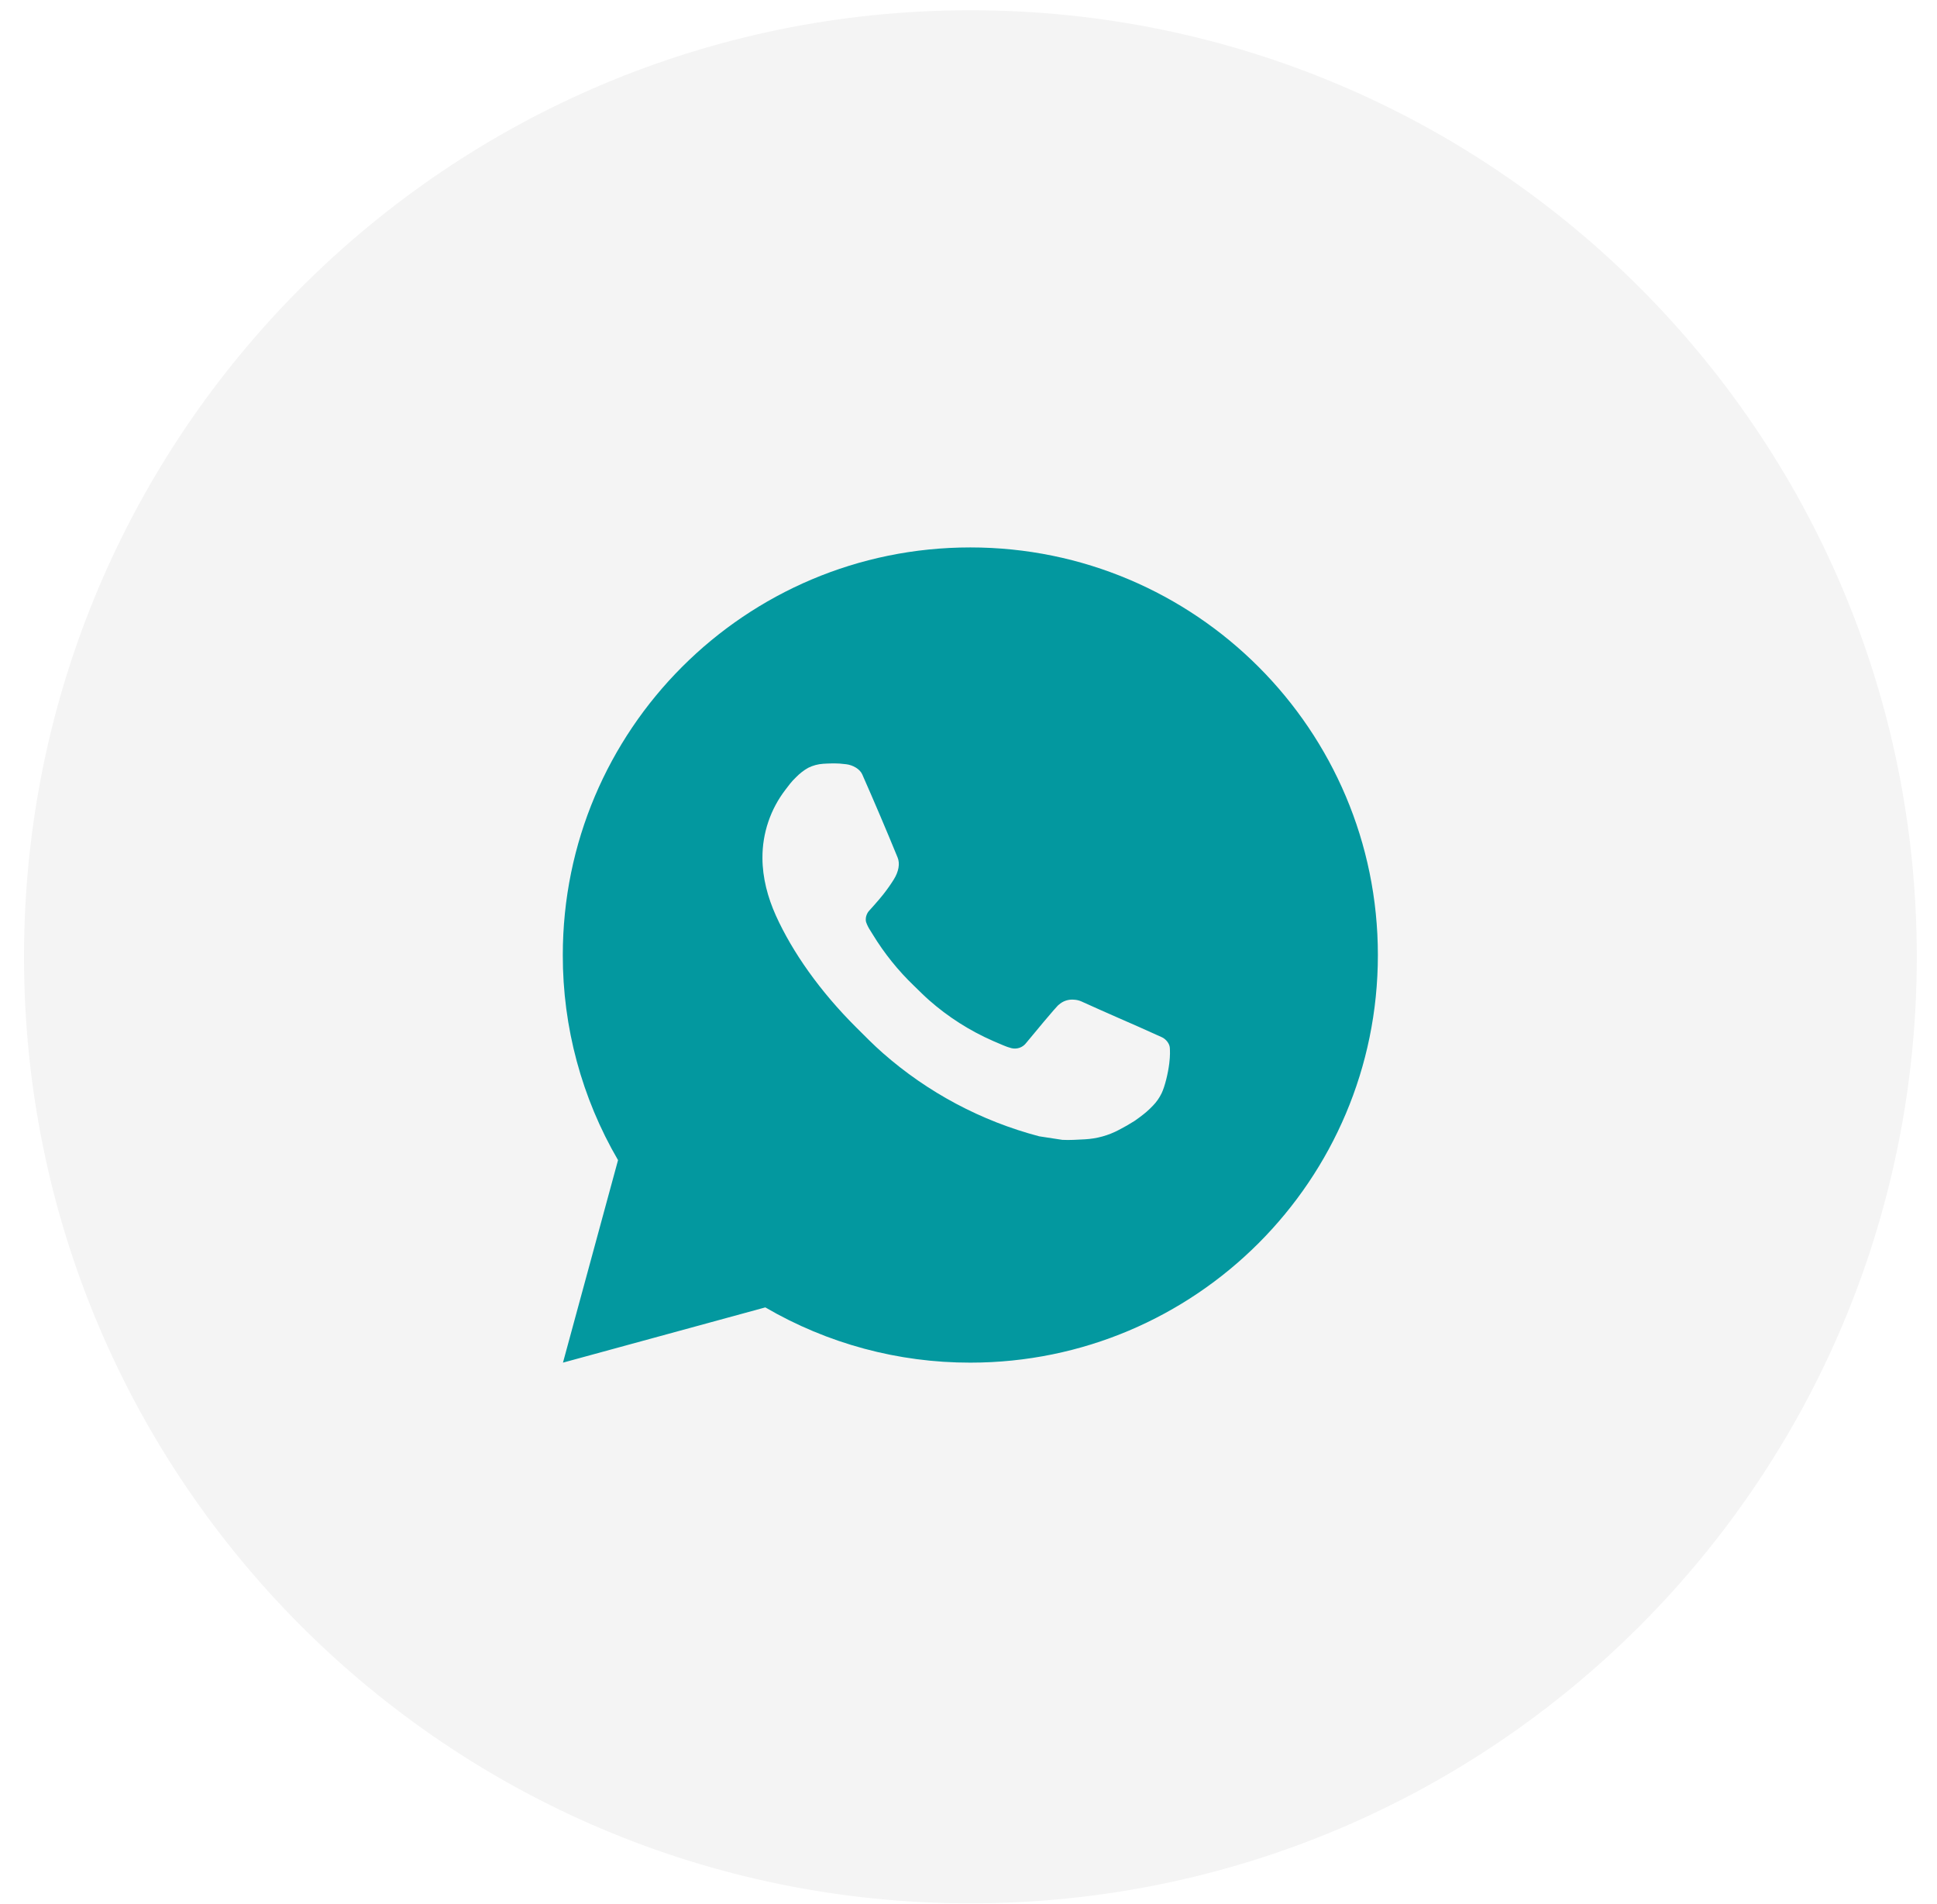
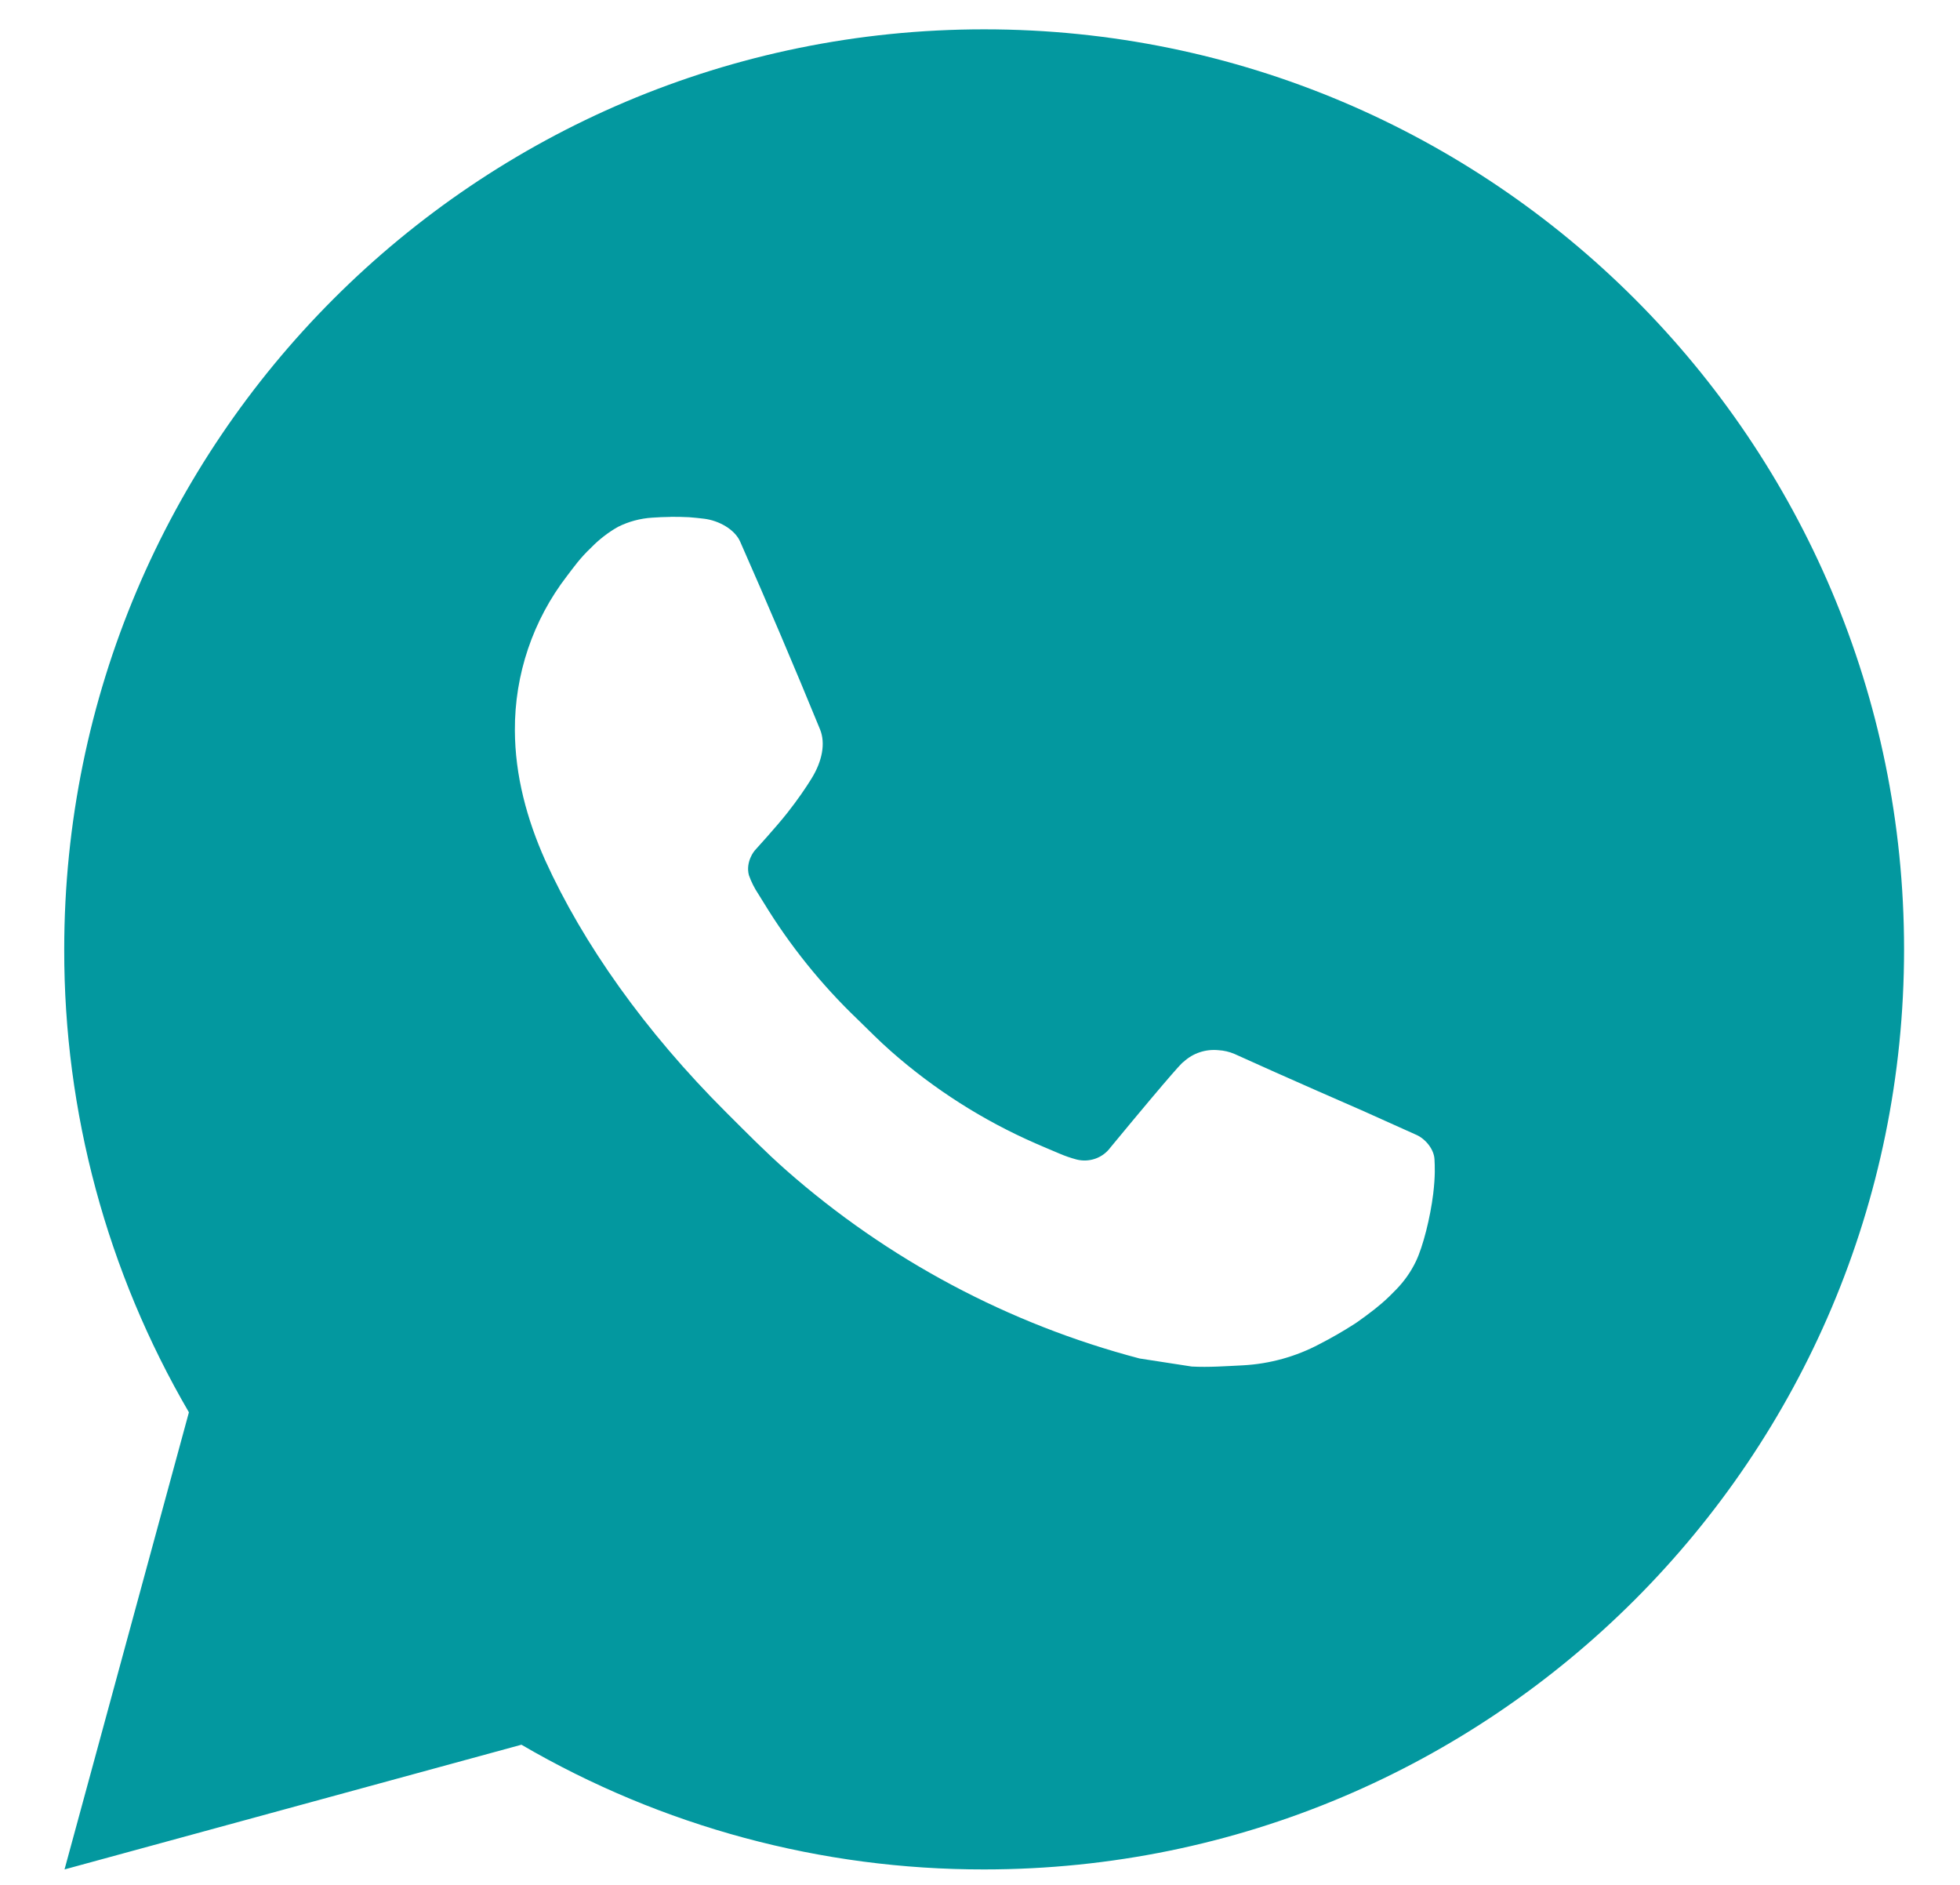
- <svg xmlns="http://www.w3.org/2000/svg" width="58" height="57" viewBox="0 0 58 57" fill="none">
-   <circle cx="29.057" cy="28.645" r="28.338" fill="#F4F4F4" />
-   <path d="M29.055 16.389C35.794 16.389 41.258 21.852 41.258 28.592C41.258 35.332 35.794 40.795 29.055 40.795C26.898 40.798 24.779 40.228 22.916 39.141L16.857 40.795L18.506 34.732C17.419 32.869 16.848 30.749 16.852 28.592C16.852 21.852 22.315 16.389 29.055 16.389ZM24.896 22.856L24.652 22.866C24.494 22.876 24.339 22.917 24.198 22.988C24.066 23.063 23.945 23.157 23.839 23.266C23.693 23.404 23.61 23.524 23.521 23.64C23.069 24.227 22.826 24.947 22.83 25.687C22.832 26.285 22.988 26.867 23.233 27.412C23.732 28.512 24.553 29.678 25.637 30.758C25.898 31.018 26.154 31.279 26.43 31.522C27.776 32.707 29.381 33.562 31.116 34.019L31.809 34.125C32.035 34.137 32.261 34.12 32.487 34.109C32.843 34.09 33.19 33.994 33.504 33.827C33.664 33.745 33.82 33.655 33.971 33.559C33.971 33.559 34.024 33.524 34.124 33.449C34.289 33.327 34.39 33.24 34.527 33.097C34.628 32.992 34.716 32.869 34.783 32.729C34.878 32.53 34.973 32.15 35.012 31.834C35.041 31.593 35.033 31.461 35.029 31.379C35.025 31.248 34.916 31.113 34.797 31.056L34.087 30.737C34.087 30.737 33.026 30.275 32.376 29.979C32.309 29.95 32.236 29.933 32.162 29.929C32.078 29.921 31.994 29.93 31.914 29.957C31.835 29.983 31.762 30.027 31.7 30.084C31.694 30.082 31.613 30.151 30.73 31.22C30.68 31.288 30.61 31.34 30.53 31.368C30.45 31.396 30.363 31.4 30.281 31.379C30.202 31.358 30.124 31.331 30.048 31.298C29.897 31.235 29.844 31.211 29.741 31.167C29.04 30.861 28.392 30.448 27.819 29.943C27.665 29.808 27.522 29.662 27.375 29.52C26.895 29.061 26.477 28.541 26.131 27.973L26.059 27.857C26.007 27.779 25.965 27.695 25.934 27.607C25.888 27.428 26.009 27.284 26.009 27.284C26.009 27.284 26.305 26.959 26.443 26.783C26.578 26.612 26.691 26.447 26.764 26.328C26.908 26.096 26.953 25.858 26.878 25.674C26.536 24.839 26.182 24.008 25.818 23.183C25.746 23.02 25.533 22.903 25.339 22.88C25.273 22.872 25.207 22.865 25.141 22.86C24.977 22.852 24.813 22.854 24.649 22.865L24.895 22.855L24.896 22.856Z" fill="#03989F" />
+ <svg xmlns="http://www.w3.org/2000/svg" width="26" height="25" viewBox="0 0 26 25" fill="none">
+   <path d="M13.055 0.389C19.794 0.389 25.258 5.852 25.258 12.592C25.258 19.332 19.794 24.795 13.055 24.795C10.898 24.798 8.78 24.228 6.917 23.141L0.856 24.795L2.506 18.732C1.419 16.869 0.848 14.749 0.852 12.592C0.852 5.852 6.315 0.389 13.055 0.389ZM8.896 6.856L8.652 6.866C8.494 6.876 8.339 6.917 8.198 6.988C8.065 7.063 7.945 7.157 7.839 7.266C7.693 7.404 7.61 7.524 7.521 7.64C7.069 8.227 6.826 8.947 6.83 9.687C6.832 10.285 6.989 10.867 7.233 11.412C7.732 12.512 8.553 13.678 9.637 14.758C9.898 15.018 10.154 15.279 10.43 15.522C11.776 16.707 13.381 17.562 15.116 18.018L15.809 18.125C16.035 18.137 16.261 18.12 16.487 18.109C16.843 18.09 17.19 17.994 17.504 17.827C17.664 17.745 17.82 17.655 17.971 17.558C17.971 17.558 18.024 17.524 18.124 17.449C18.289 17.327 18.39 17.24 18.527 17.097C18.628 16.992 18.716 16.869 18.783 16.729C18.878 16.53 18.973 16.15 19.012 15.834C19.041 15.592 19.033 15.461 19.029 15.379C19.024 15.248 18.916 15.113 18.797 15.056L18.087 14.737C18.087 14.737 17.026 14.275 16.376 13.979C16.308 13.95 16.236 13.933 16.162 13.929C16.078 13.921 15.994 13.93 15.914 13.957C15.835 13.983 15.762 14.027 15.7 14.084C15.694 14.082 15.613 14.151 14.73 15.22C14.68 15.288 14.61 15.34 14.53 15.368C14.45 15.396 14.363 15.4 14.281 15.379C14.202 15.358 14.124 15.331 14.048 15.298C13.897 15.235 13.844 15.211 13.741 15.167C13.04 14.861 12.392 14.448 11.819 13.943C11.665 13.808 11.522 13.662 11.376 13.52C10.896 13.061 10.477 12.54 10.131 11.973L10.059 11.857C10.007 11.779 9.965 11.695 9.934 11.607C9.888 11.428 10.009 11.284 10.009 11.284C10.009 11.284 10.305 10.959 10.443 10.783C10.578 10.612 10.691 10.447 10.764 10.328C10.908 10.096 10.953 9.858 10.878 9.674C10.536 8.839 10.182 8.008 9.818 7.183C9.746 7.02 9.533 6.903 9.339 6.88C9.273 6.872 9.207 6.865 9.141 6.86C8.977 6.852 8.813 6.853 8.649 6.865L8.895 6.855L8.896 6.856Z" fill="#03989F" />
</svg>
